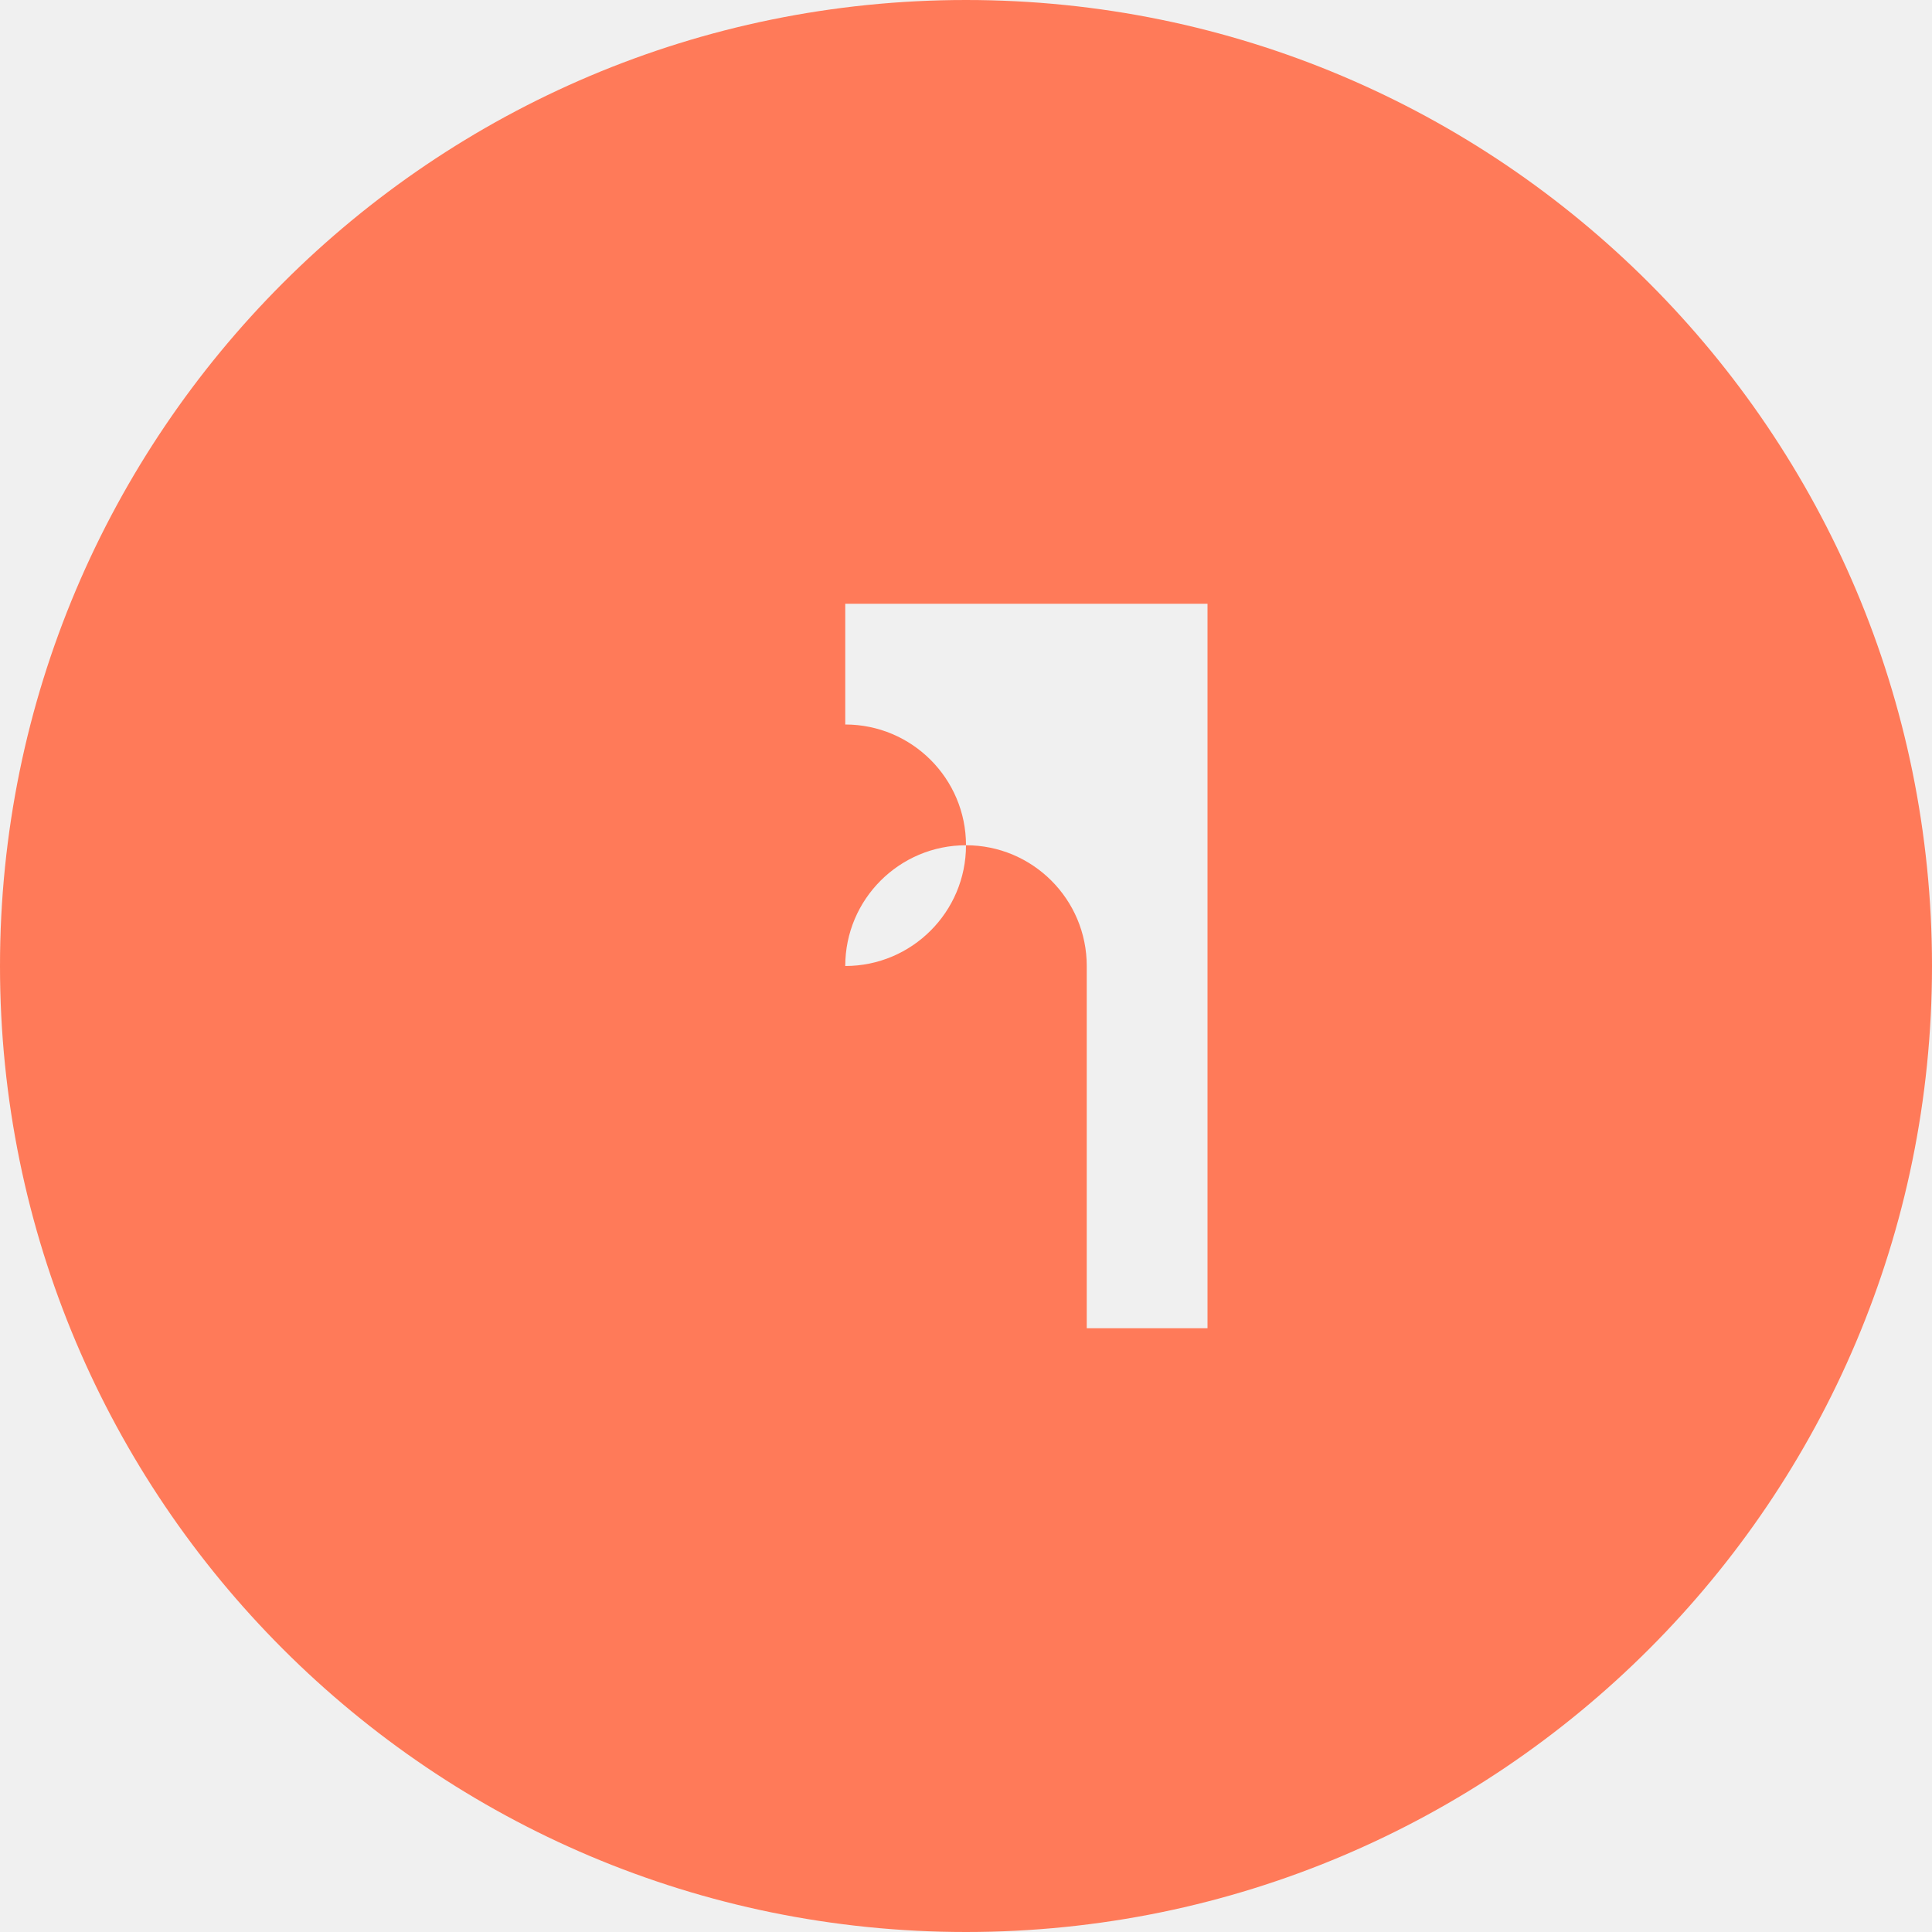
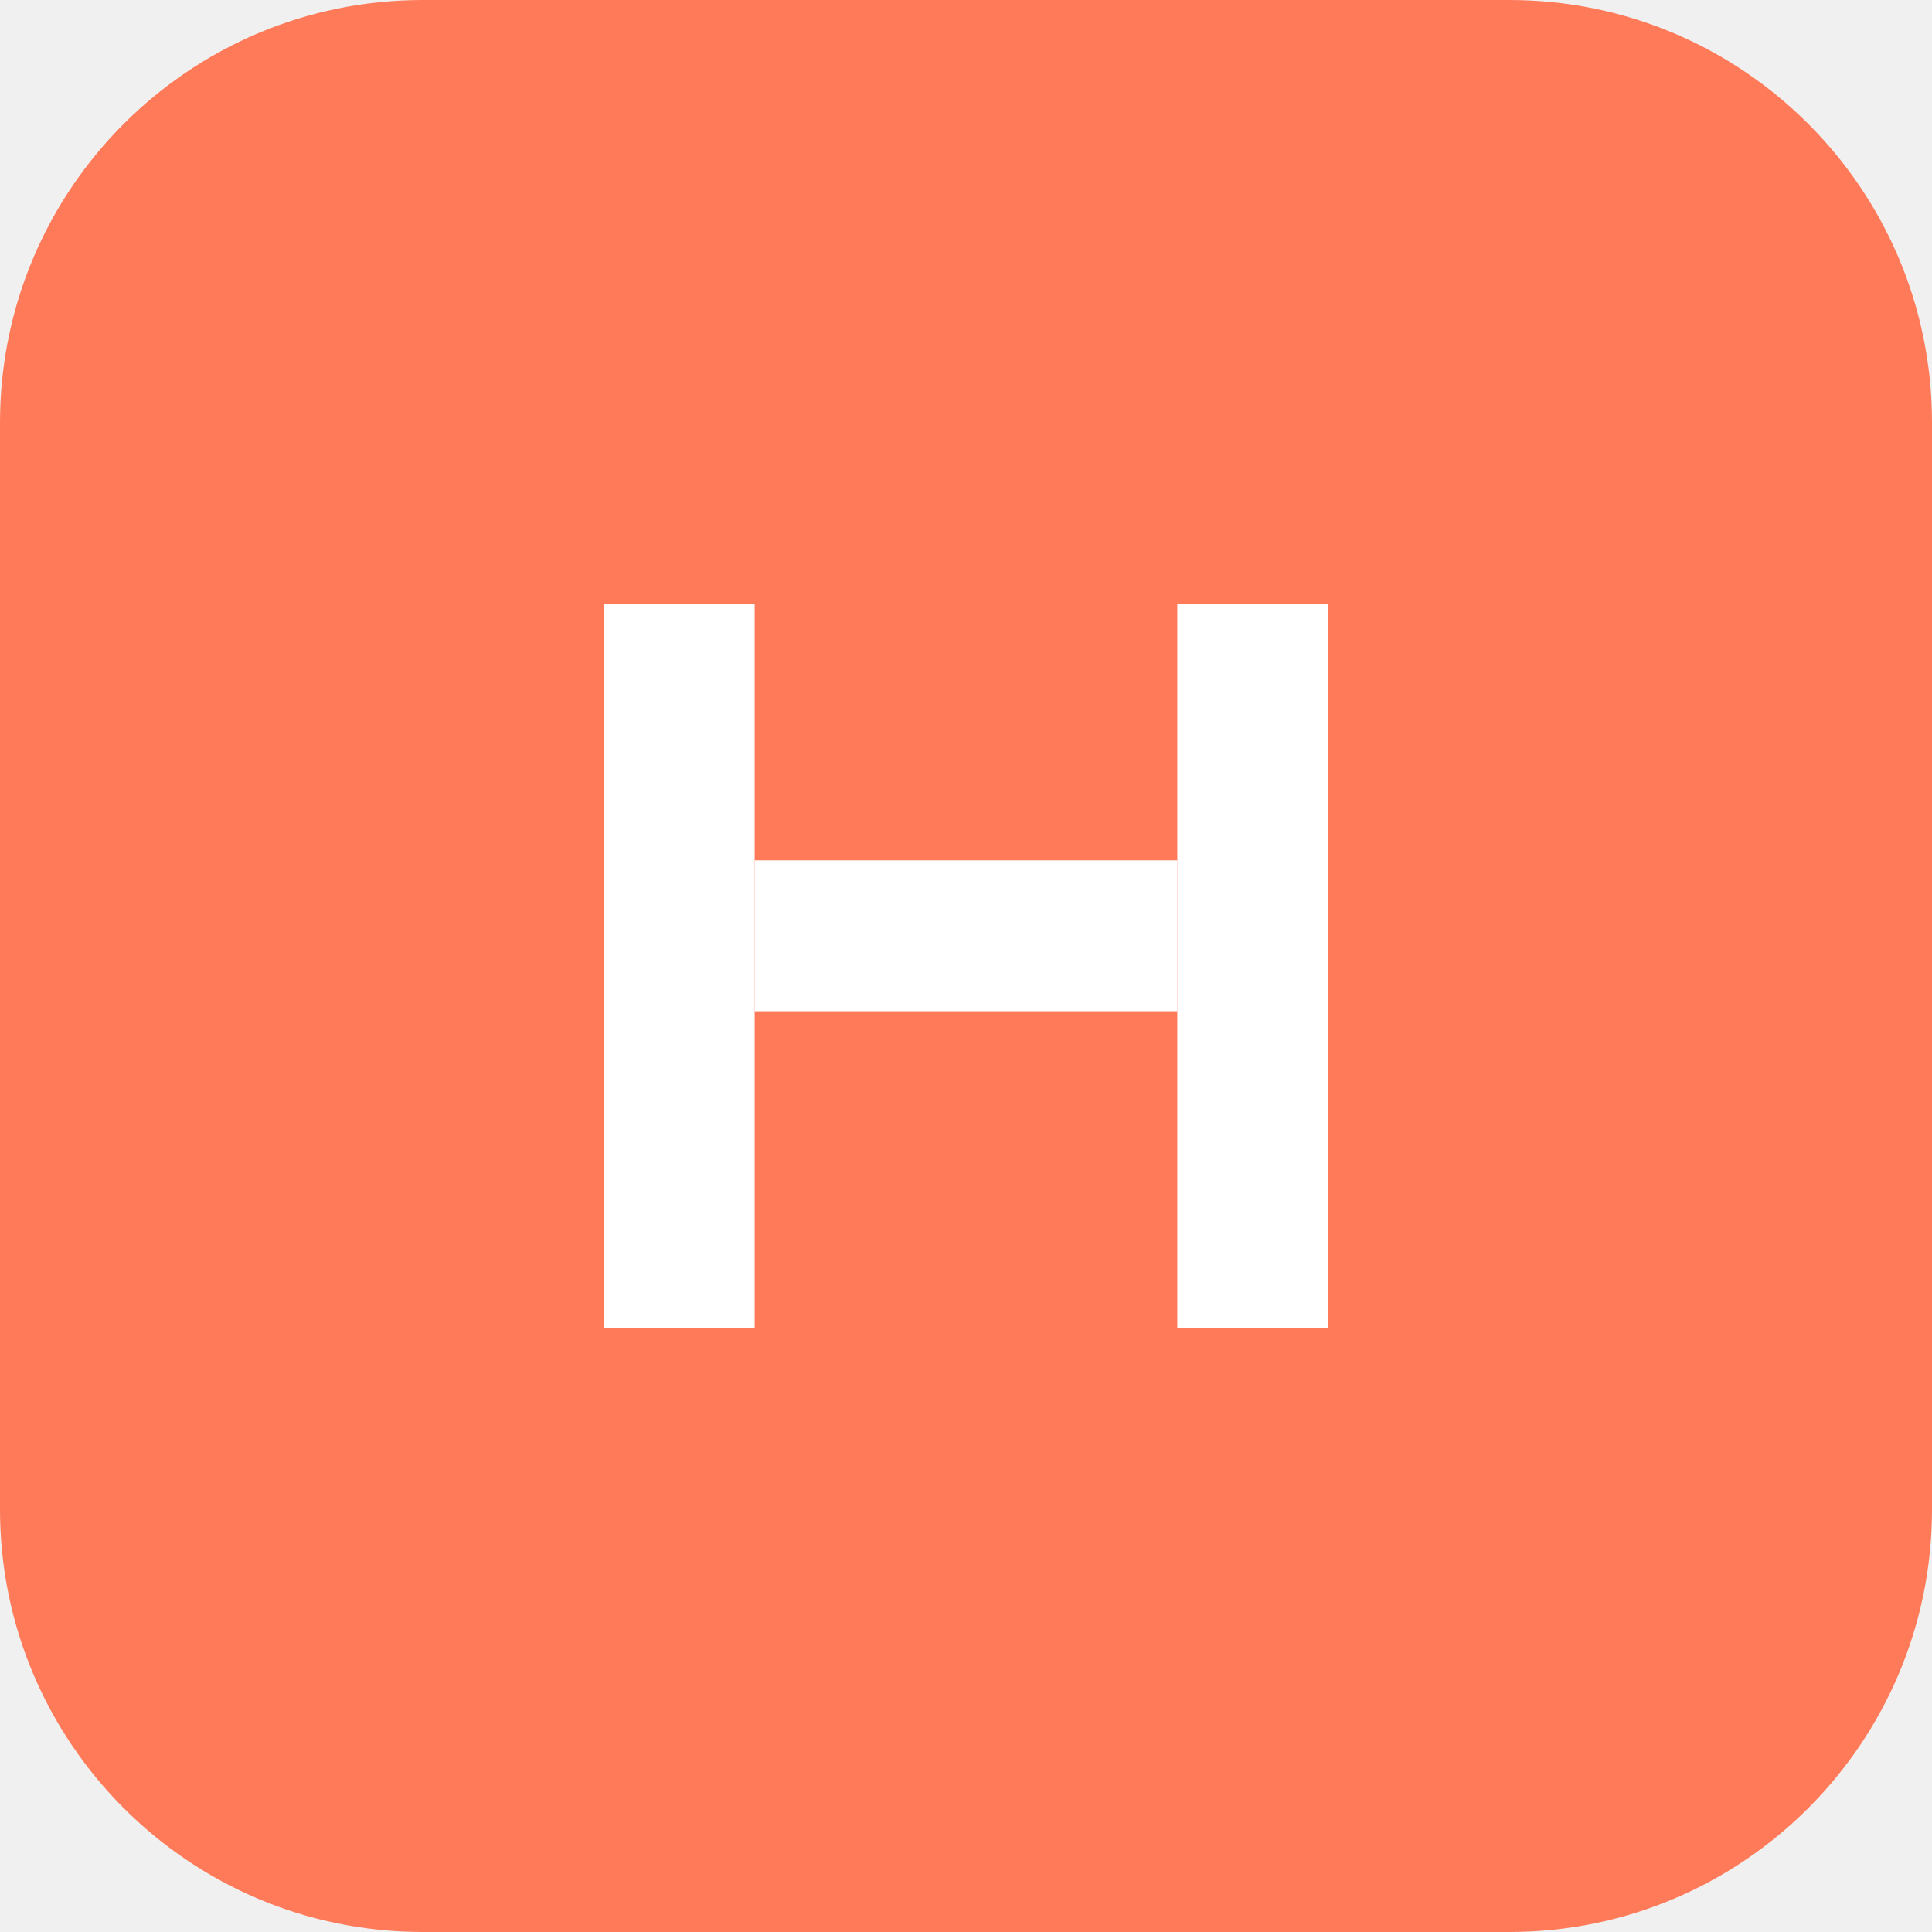
- <svg xmlns="http://www.w3.org/2000/svg" viewBox="0 0 24 24" aria-hidden="true">
-   <path fill="#FF7A59" d="M12 0C5.373 0 0 5.373 0 12s5.373 12 12 12 12-5.373 12-12S18.627 0 12 0zm-1.5 16.5h-3v-9h3v9zm1.5-10.5c0-.828-.672-1.5-1.5-1.5s-1.5.672-1.5 1.5.672 1.5 1.5 1.5 1.5-.672 1.5-1.5zm4.5 10.5h-3v-4.5c0-.828-.672-1.5-1.5-1.5s-1.5.672-1.5 1.5V16.5h-3v-9h3v1.5c.828 0 1.5.672 1.5 1.5s-.672 1.5-1.5 1.5V7.5h4.5v9z" />
+ <svg xmlns="http://www.w3.org/2000/svg" viewBox="0 0 32 32" aria-hidden="true">
+   <rect width="32" height="32" rx="7" fill="#FF7A59" />
+   <path fill="#fff" d="M10 10h2.5v12H10z" />
+   <path fill="#fff" d="M12.5 14.25h7v2.5h-7z" />
+   <path fill="#fff" d="M19.5 10h2.5v12h-2.5z" />
</svg>
